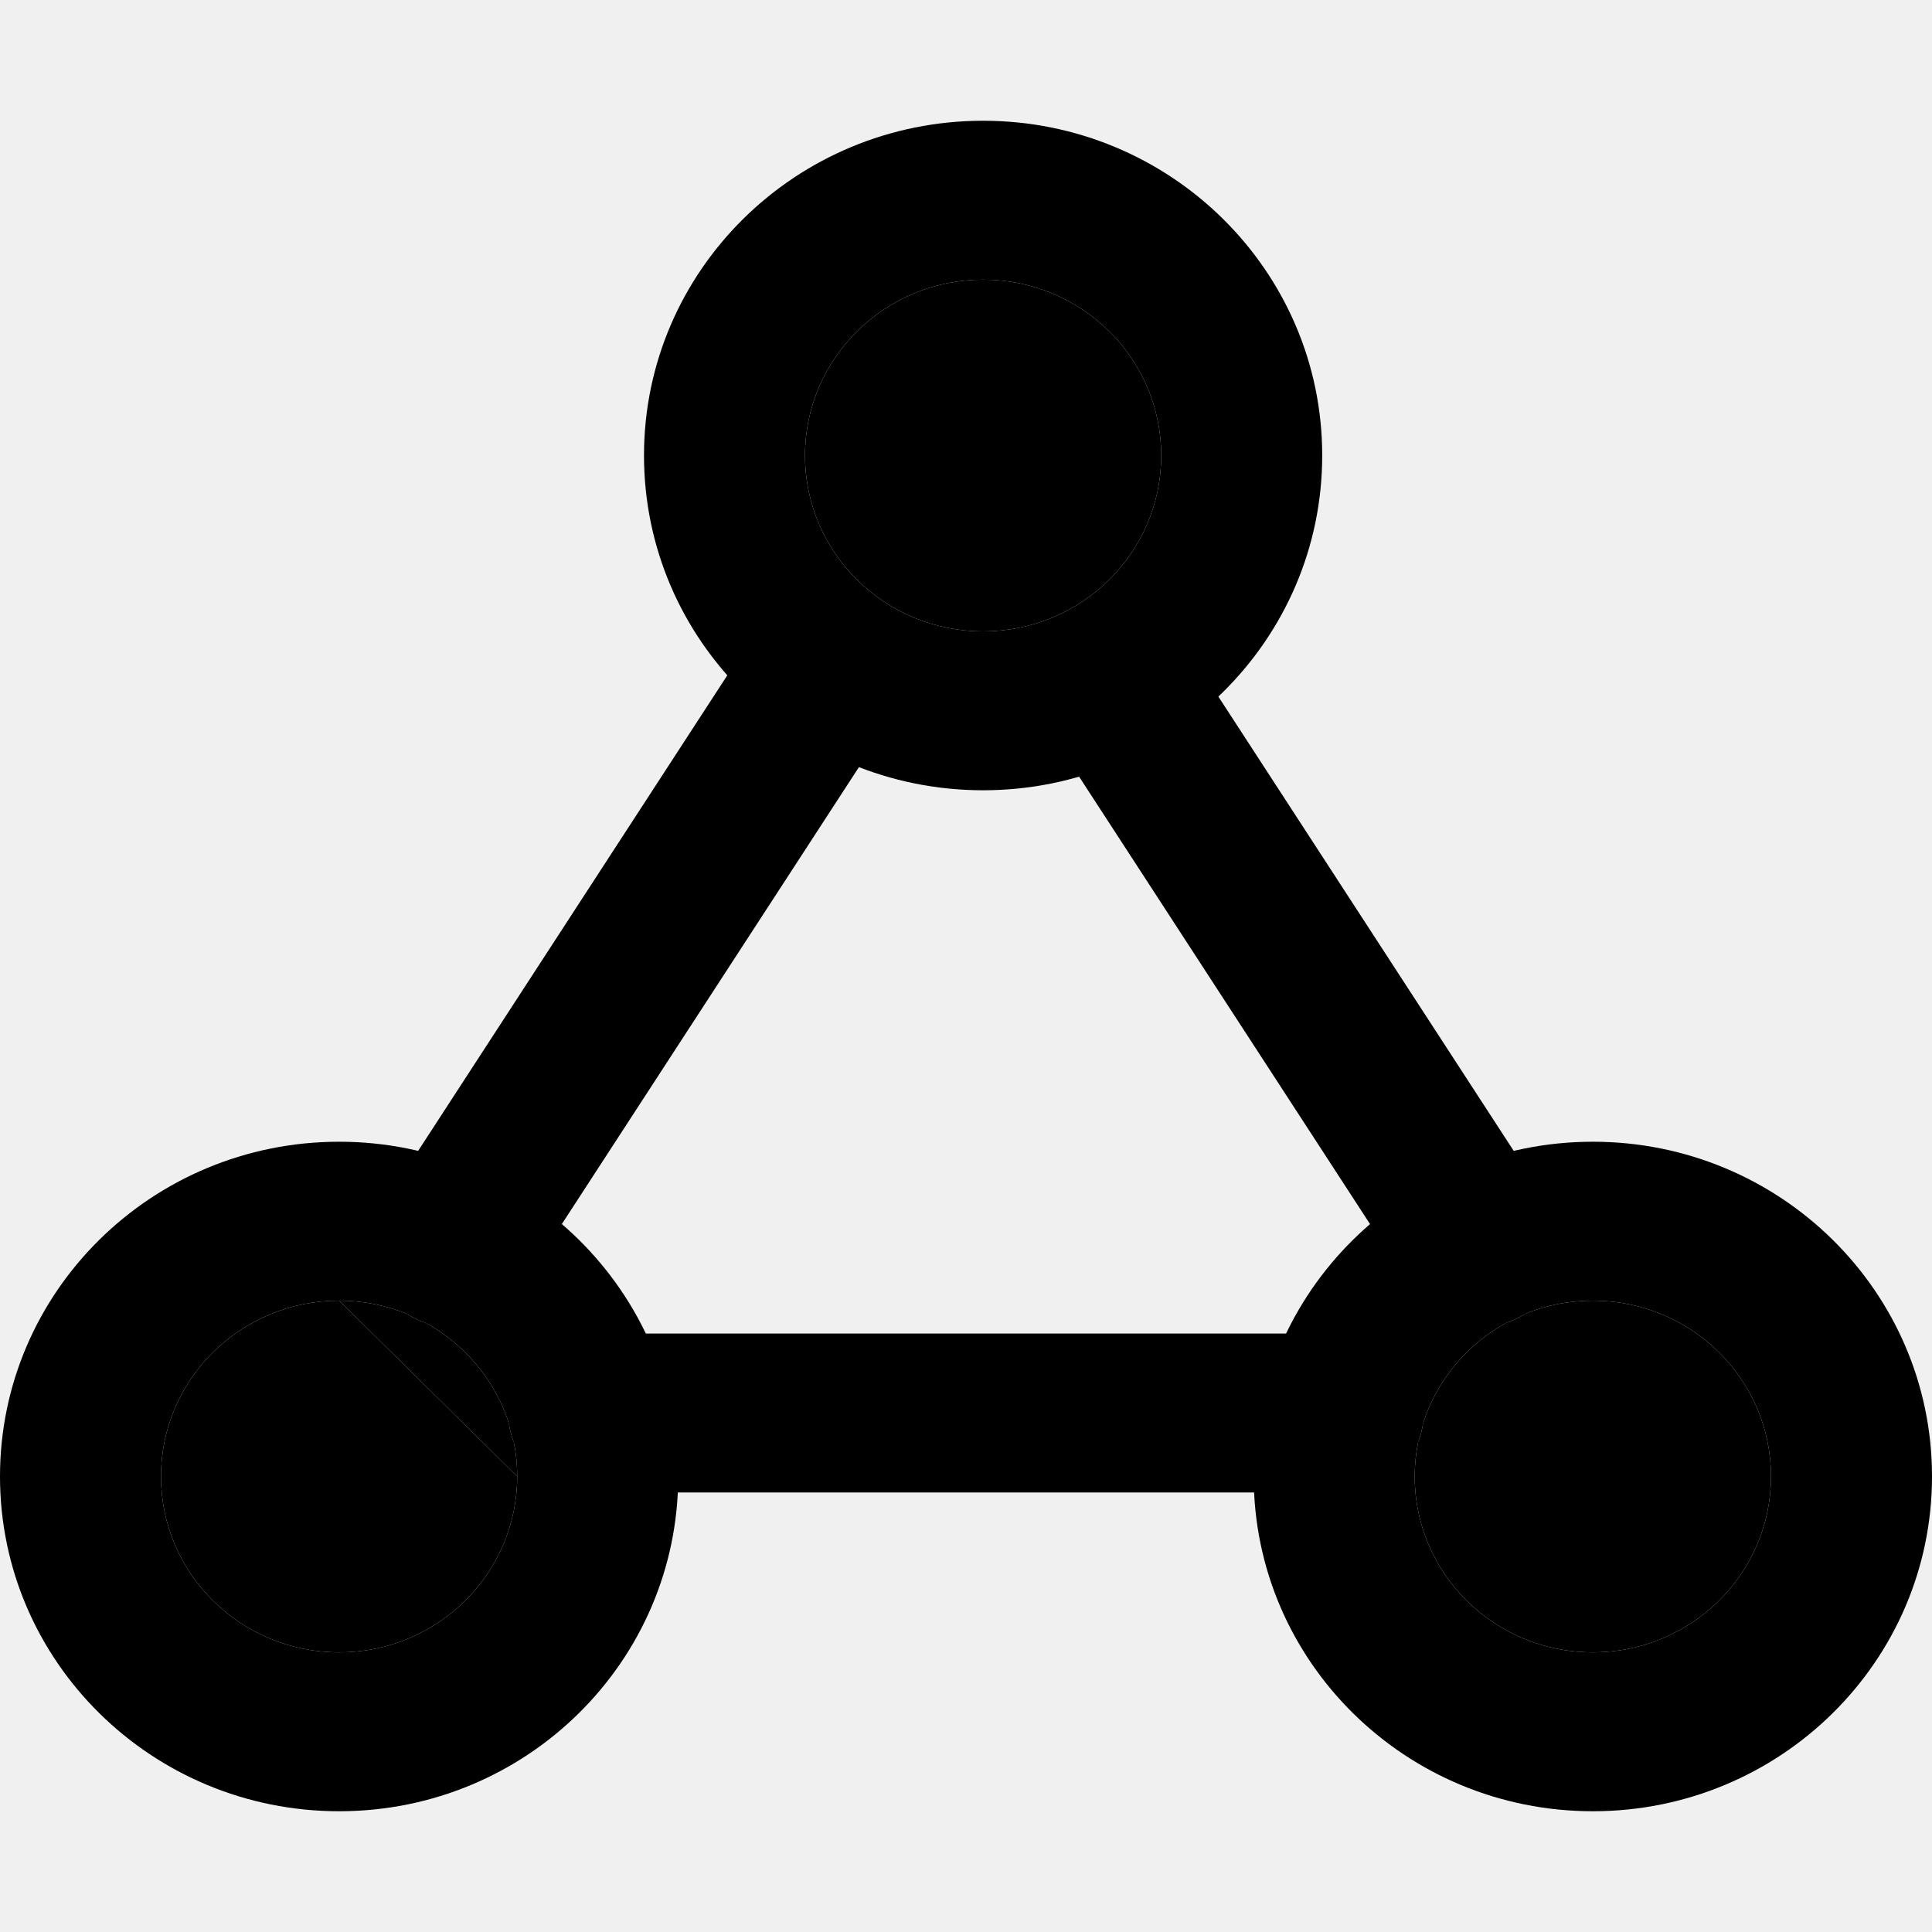
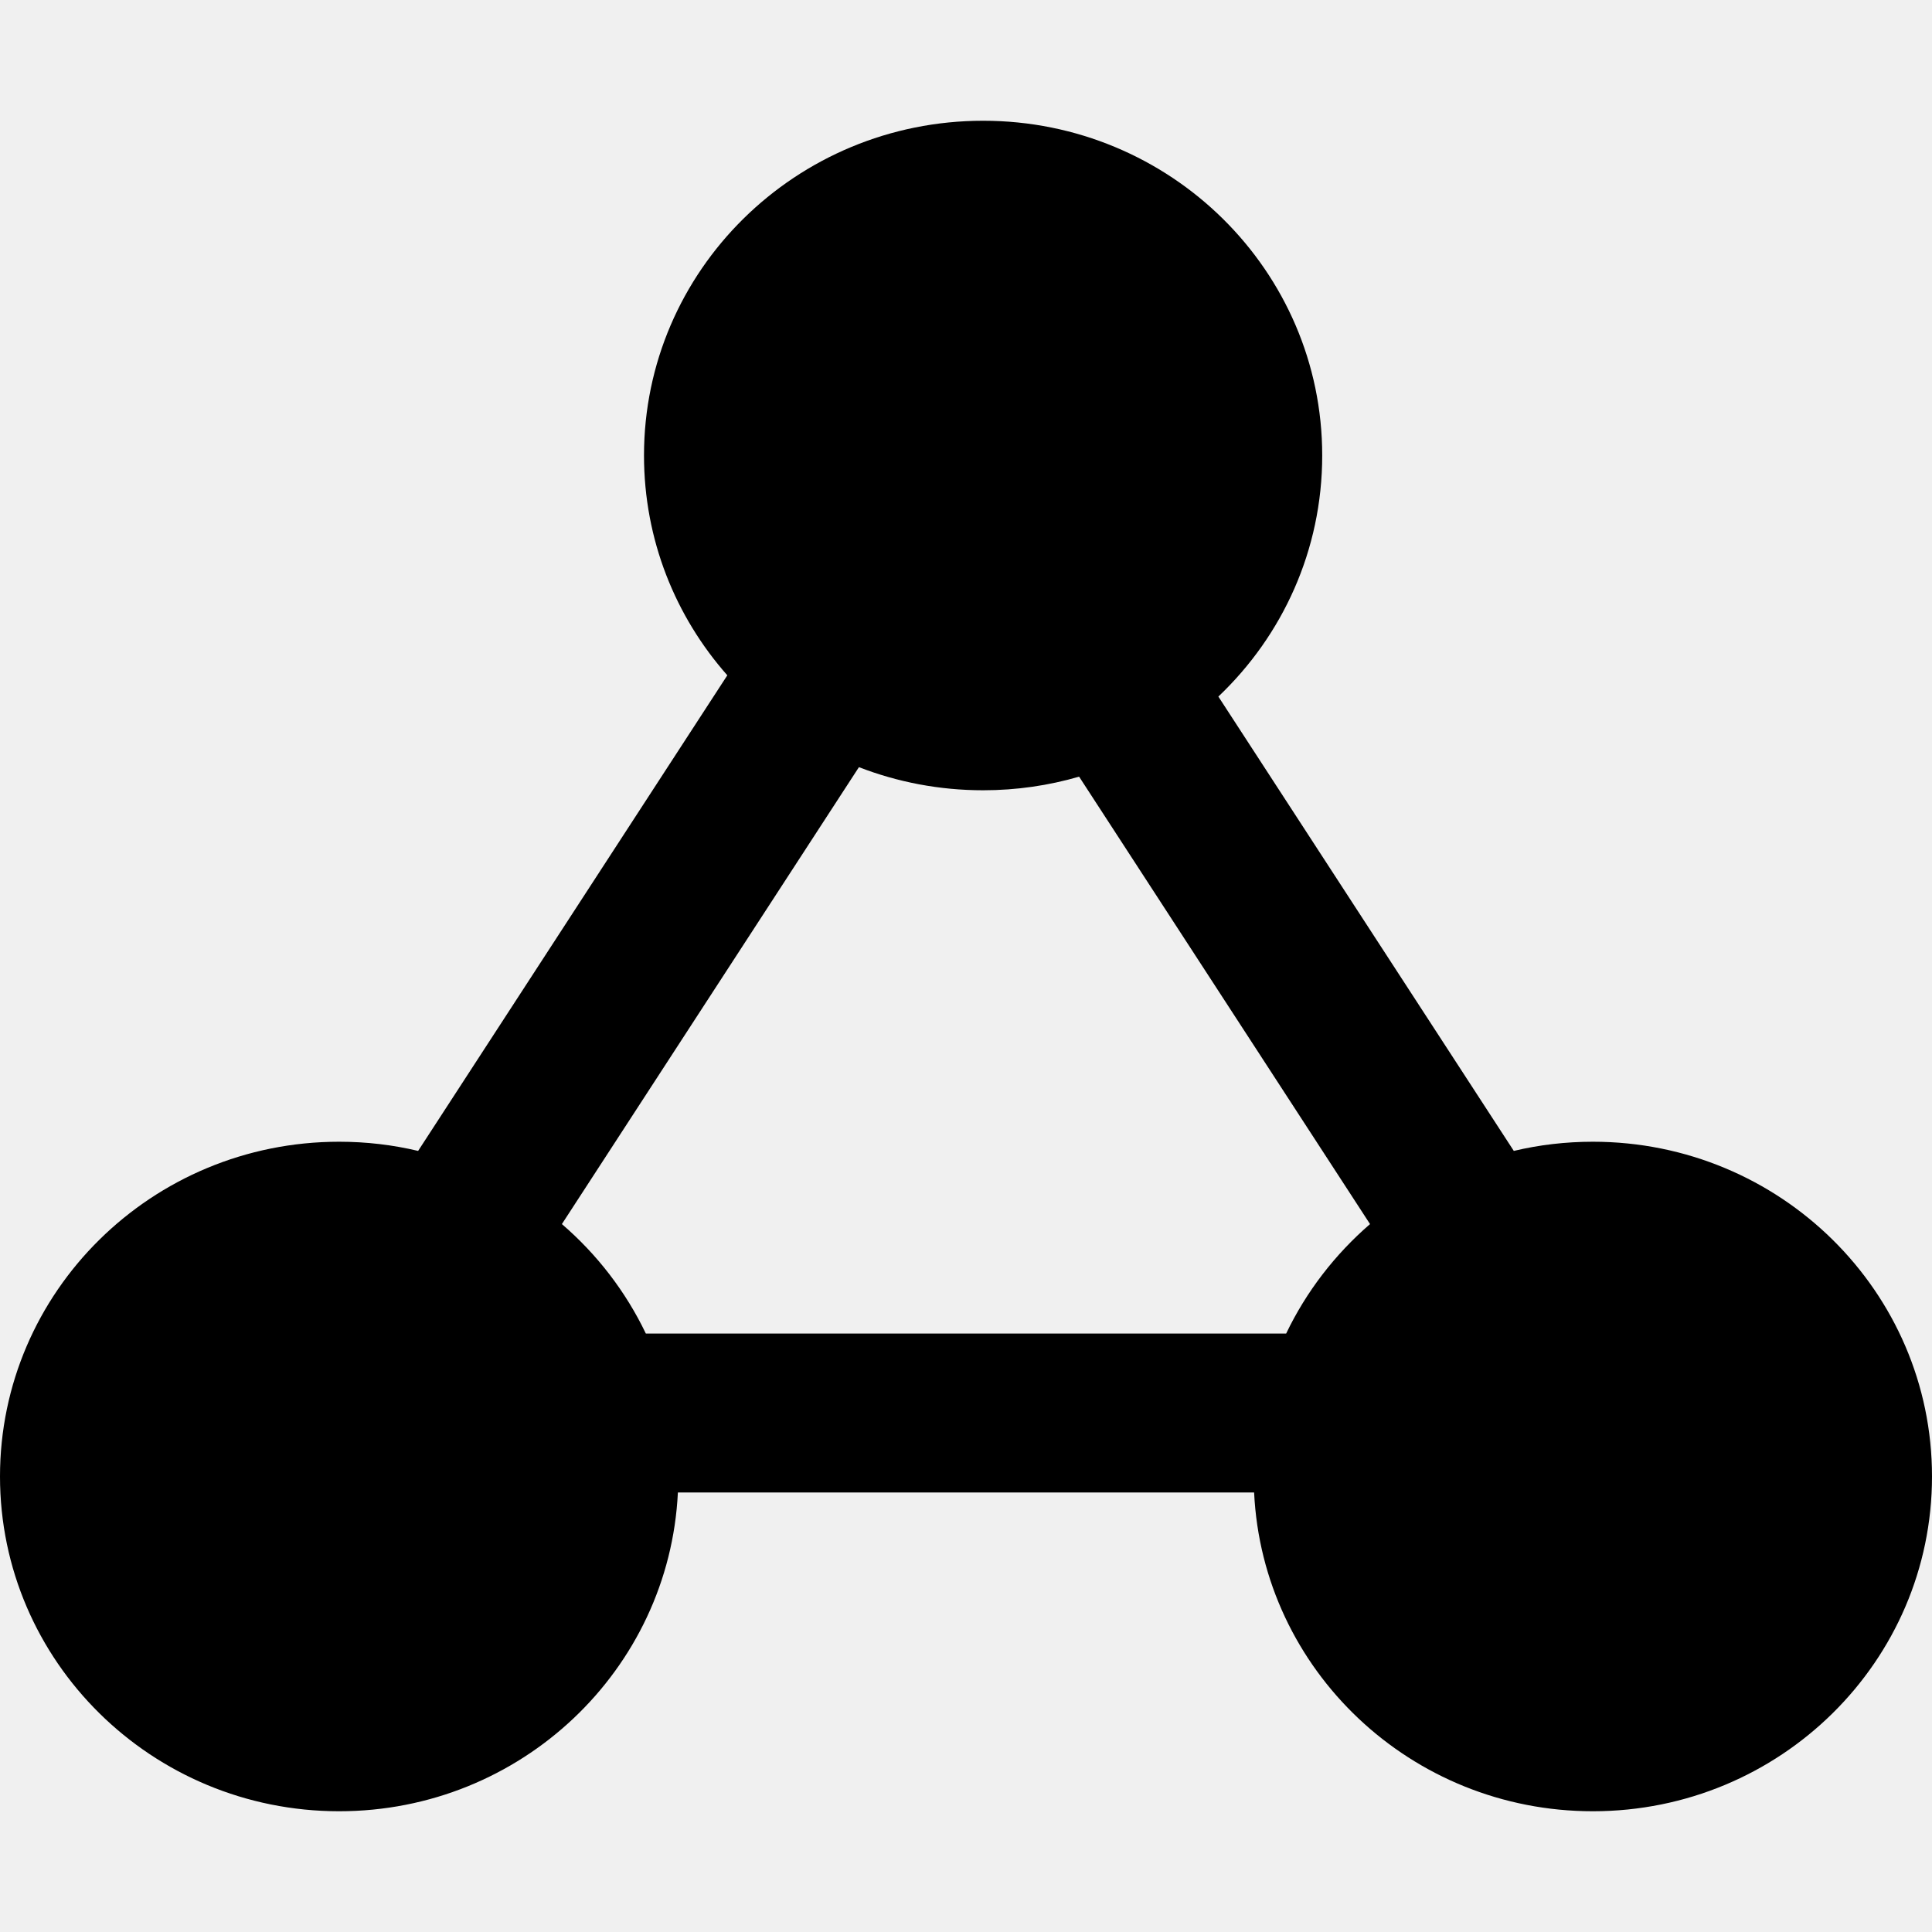
<svg xmlns="http://www.w3.org/2000/svg" width="24" height="24" viewBox="0 0 24 24" fill="none">
-   <g clip-path="url(#clip0_24_215)">
-     <path fill-rule="evenodd" clip-rule="evenodd" d="M4.213 16.157C2.99 16.157 2 17.135 2 18.341C2 19.548 2.99 20.526 4.213 20.526C5.434 20.526 6.424 19.548 6.425 18.341M-0 18.341C-0 16.045 1.886 14.183 4.213 14.183C6.539 14.183 8.425 16.045 8.425 18.341C8.424 20.637 6.54 22.5 4.213 22.5C1.886 22.5 -0 20.638 -0 18.341ZM4.213 16.157C4.51 16.157 4.793 16.215 5.052 16.32C5.135 16.354 5.215 16.392 5.293 16.435C5.777 16.703 6.149 17.146 6.321 17.677C6.346 17.756 6.367 17.836 6.384 17.918C6.411 18.055 6.425 18.196 6.425 18.341" fill="black" />
-     <path fill-rule="evenodd" clip-rule="evenodd" d="M19.787 16.157C19.489 16.157 19.204 16.215 18.945 16.321C18.863 16.354 18.785 16.392 18.708 16.434C18.221 16.703 17.848 17.148 17.677 17.683C17.653 17.758 17.633 17.834 17.617 17.912C17.589 18.051 17.574 18.195 17.574 18.341C17.574 19.548 18.564 20.526 19.787 20.526C21.009 20.526 22 19.548 22 18.341C22 17.135 21.009 16.157 19.787 16.157ZM15.574 18.341C15.574 16.045 17.46 14.183 19.787 14.183C22.114 14.183 24 16.045 24 18.341C24 20.638 22.114 22.5 19.787 22.5C17.459 22.5 15.574 20.638 15.574 18.341Z" fill="black" />
-     <path fill-rule="evenodd" clip-rule="evenodd" d="M12.213 3.474C10.991 3.474 10 4.452 10 5.658C10 6.865 10.989 7.843 12.213 7.843C13.435 7.843 14.425 6.865 14.425 5.658C14.425 4.452 13.435 3.474 12.213 3.474ZM8 5.658C8 3.362 9.886 1.5 12.213 1.5C14.539 1.5 16.425 3.362 16.425 5.658C16.425 7.955 14.539 9.817 12.213 9.817C9.884 9.817 8 7.955 8 5.658Z" fill="black" />
-     <path fill-rule="evenodd" clip-rule="evenodd" d="M6.313 17.553C6.313 17.008 6.761 16.566 7.313 16.566H16.685C17.238 16.566 17.685 17.008 17.685 17.553C17.685 17.597 17.682 17.64 17.677 17.683C17.666 17.763 17.646 17.84 17.617 17.912C17.472 18.28 17.109 18.54 16.685 18.54H7.313C6.891 18.54 6.531 18.282 6.384 17.918C6.353 17.842 6.332 17.761 6.321 17.677C6.316 17.637 6.313 17.595 6.313 17.553Z" fill="black" />
-     <path fill-rule="evenodd" clip-rule="evenodd" d="M13.194 8.482C13.659 8.188 14.277 7.334 14.575 7.792L19.237 14.963C19.534 15.419 19.402 16.024 18.945 16.321C18.942 16.323 18.939 16.325 18.936 16.327C18.863 16.373 18.787 16.408 18.708 16.434C18.285 16.572 17.806 16.416 17.554 16.029L12.892 8.859C12.594 8.4 12.729 8.776 13.194 8.482Z" fill="black" />
-     <path fill-rule="evenodd" clip-rule="evenodd" d="M10.805 7.495C11.27 7.789 11.405 8.4 11.106 8.859L6.444 16.029C6.193 16.415 5.715 16.571 5.293 16.435C5.213 16.409 5.136 16.373 5.063 16.327C5.059 16.325 5.056 16.322 5.052 16.32C4.596 16.023 4.465 15.418 4.761 14.963L9.423 7.792C9.721 7.334 10.34 7.2 10.805 7.495Z" fill="black" />
-     <path d="M10 5.658C10 4.452 10.991 3.474 12.213 3.474C13.435 3.474 14.425 4.452 14.425 5.658C14.425 6.865 13.435 7.843 12.213 7.843C10.989 7.843 10 6.865 10 5.658Z" fill="black" />
-     <path d="M4.213 16.157C2.99 16.157 2 17.135 2 18.341C2 19.548 2.99 20.526 4.213 20.526C5.434 20.526 6.424 19.548 6.425 18.341L4.213 16.157Z" fill="black" />
-     <path d="M17.617 17.912C17.589 18.051 17.574 18.195 17.574 18.341C17.574 19.548 18.564 20.526 19.787 20.526C21.009 20.526 22 19.548 22 18.341C22 17.135 21.009 16.157 19.787 16.157C19.489 16.157 19.204 16.215 18.945 16.321C18.942 16.323 18.939 16.325 18.936 16.327C18.863 16.373 18.787 16.408 18.708 16.434C18.221 16.703 17.848 17.148 17.677 17.683C17.666 17.763 17.646 17.84 17.617 17.912Z" fill="black" />
-     <path d="M4.213 16.157L6.425 18.341C6.425 18.196 6.411 18.055 6.384 17.918C6.353 17.842 6.332 17.761 6.321 17.677C6.149 17.146 5.777 16.703 5.293 16.435C5.213 16.409 5.136 16.373 5.063 16.327C5.059 16.325 5.056 16.322 5.052 16.32C4.793 16.215 4.51 16.157 4.213 16.157Z" fill="black" />
-   </g>
-   <defs>
-     <clipPath id="clip0_24_215">
-       <rect width="24" height="24" fill="white" />
-     </clipPath>
-   </defs>
+   <path fill-rule="evenodd" clip-rule="evenodd" d="M4.213 14.183C1.886 14.183 0 16.045 0 18.341C0 20.638 1.886 22.5 4.213 22.5C6.472 22.5 8.314 20.744 8.421 18.54H15.579C15.684 20.744 17.527 22.5 19.787 22.5C22.114 22.5 24 20.638 24 18.341C24 16.045 22.114 14.183 19.787 14.183C19.449 14.183 19.12 14.222 18.805 14.297L15.135 8.653C15.931 7.897 16.425 6.835 16.425 5.658C16.425 3.362 14.539 1.5 12.213 1.5C9.886 1.5 8 3.362 8 5.658C8 6.704 8.39 7.659 9.035 8.389L5.194 14.297C4.879 14.222 4.551 14.183 4.213 14.183ZM13.405 9.648C13.027 9.758 12.627 9.817 12.213 9.817C11.668 9.817 11.148 9.715 10.67 9.53L6.98 15.206C7.416 15.581 7.773 16.044 8.023 16.566H15.977C16.227 16.044 16.584 15.582 17.019 15.206L13.405 9.648Z" fill="black" />
</svg>
